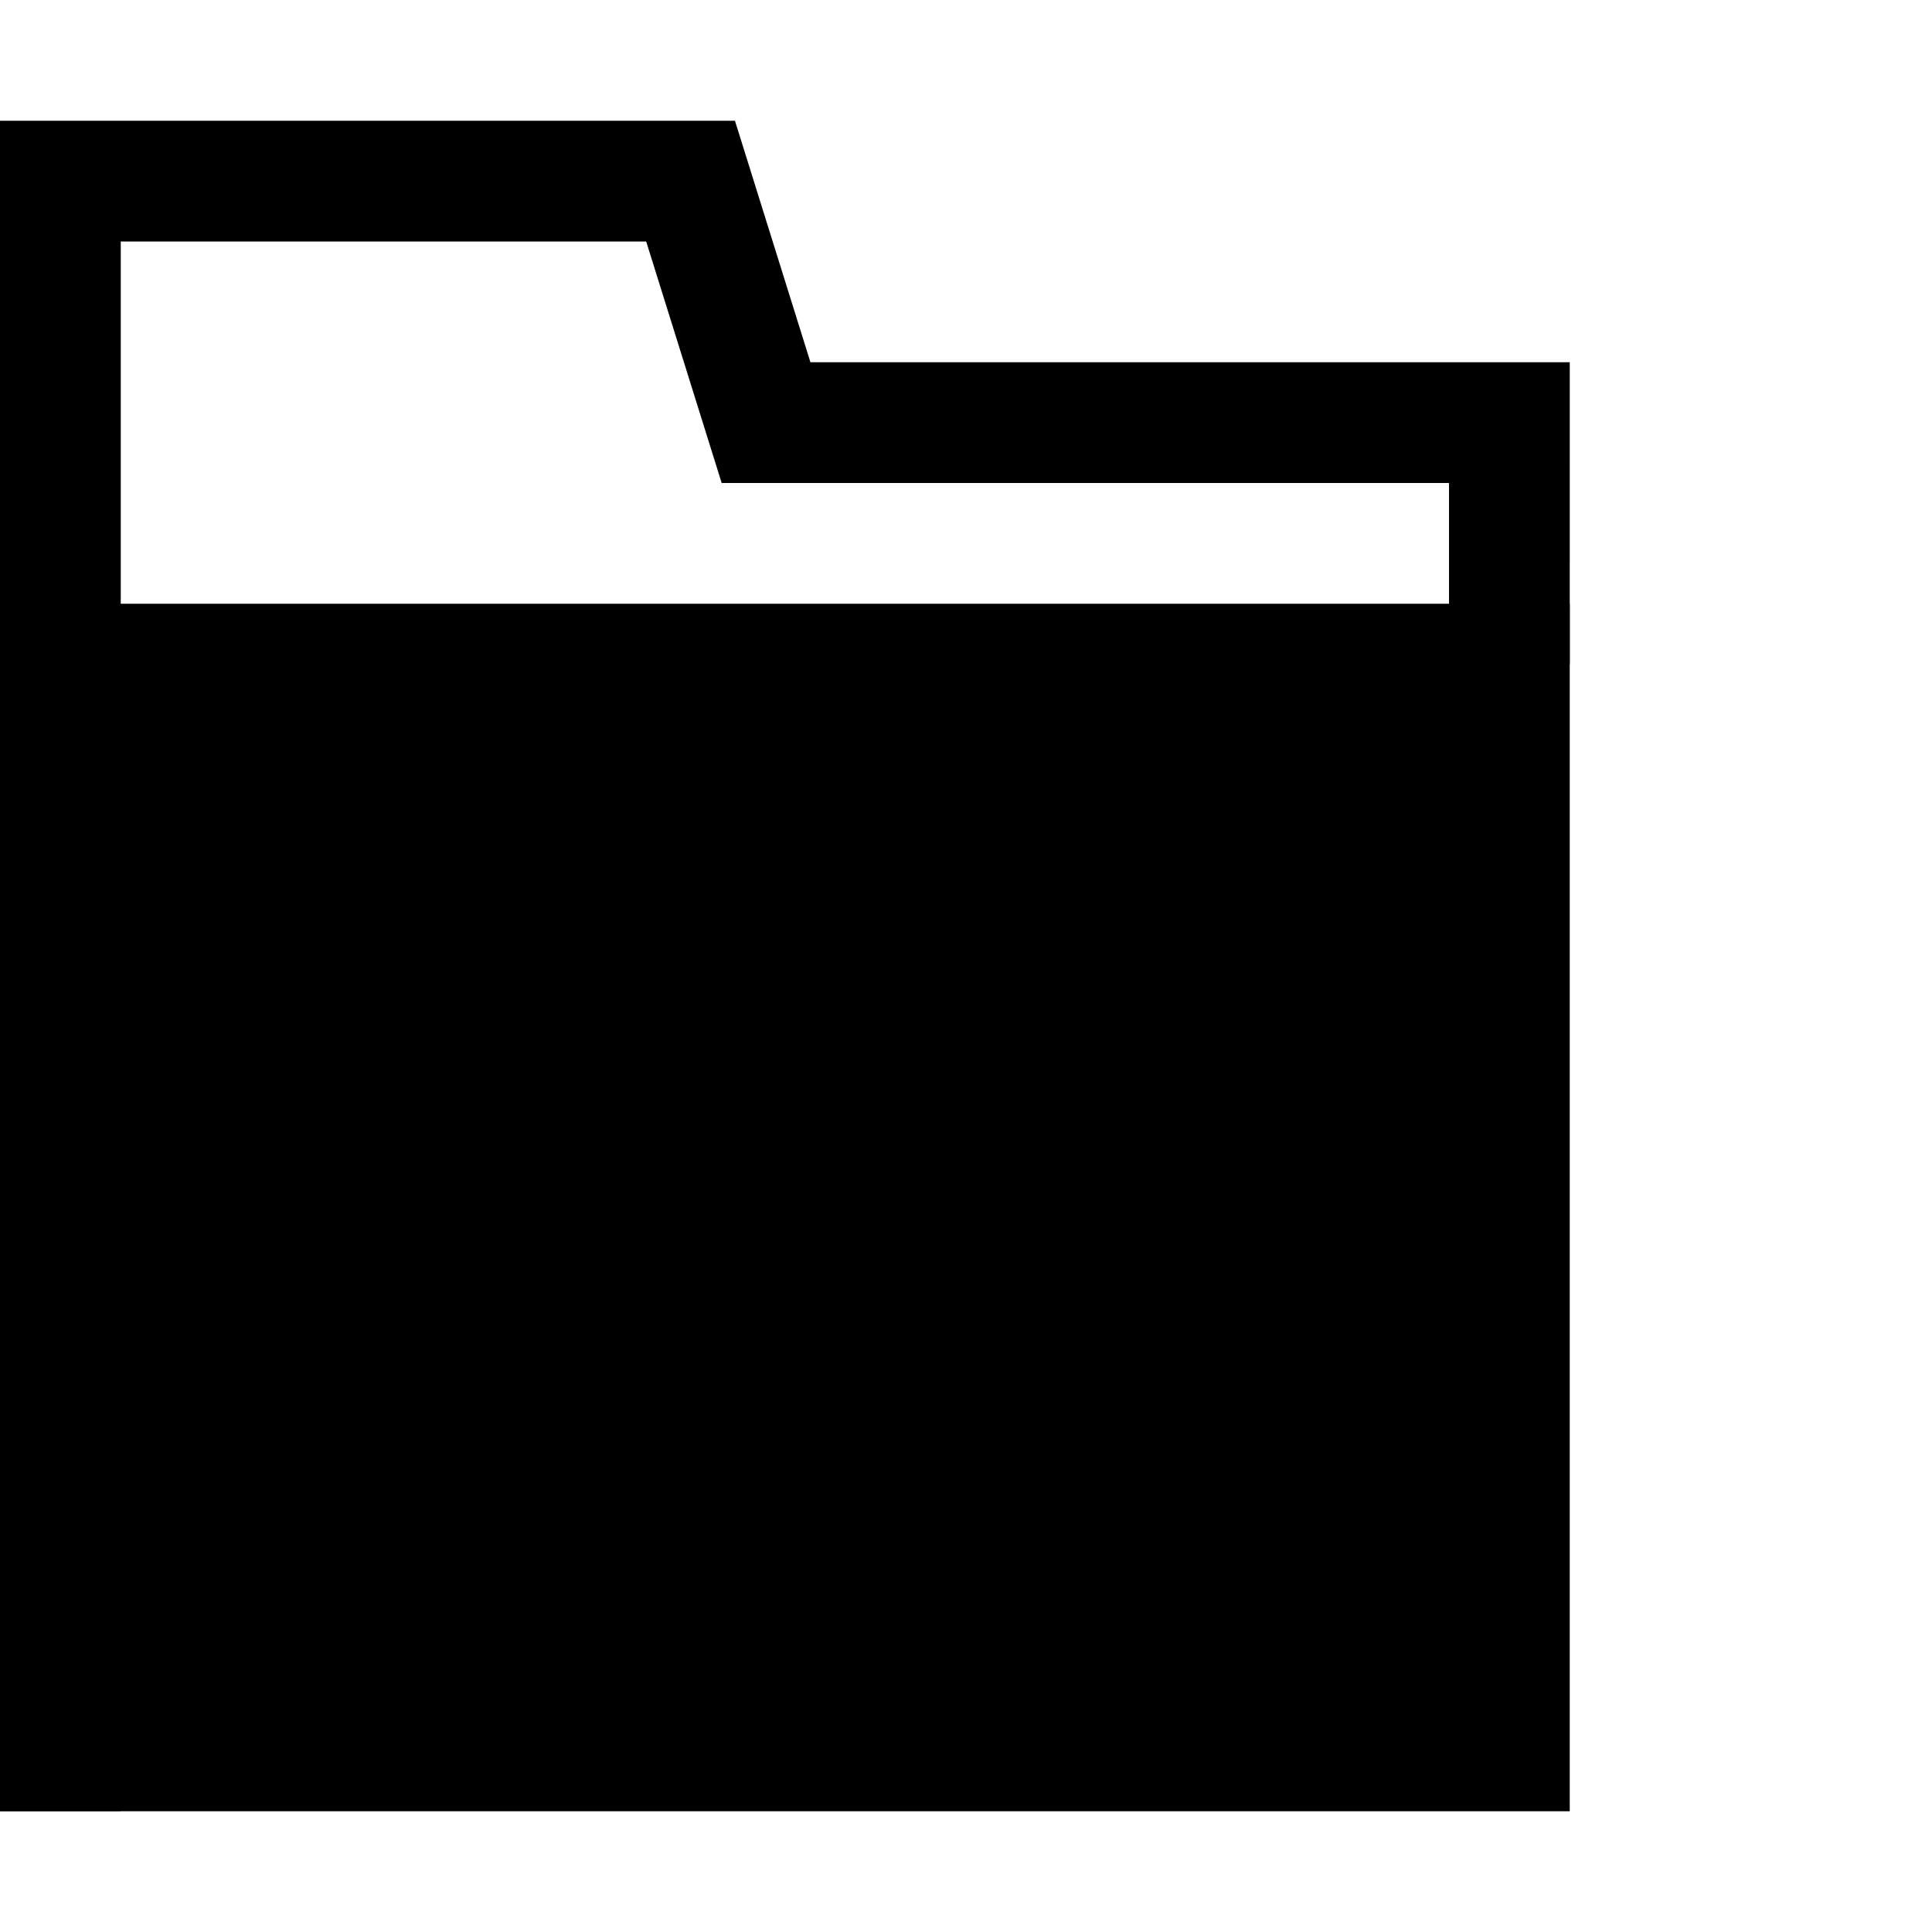
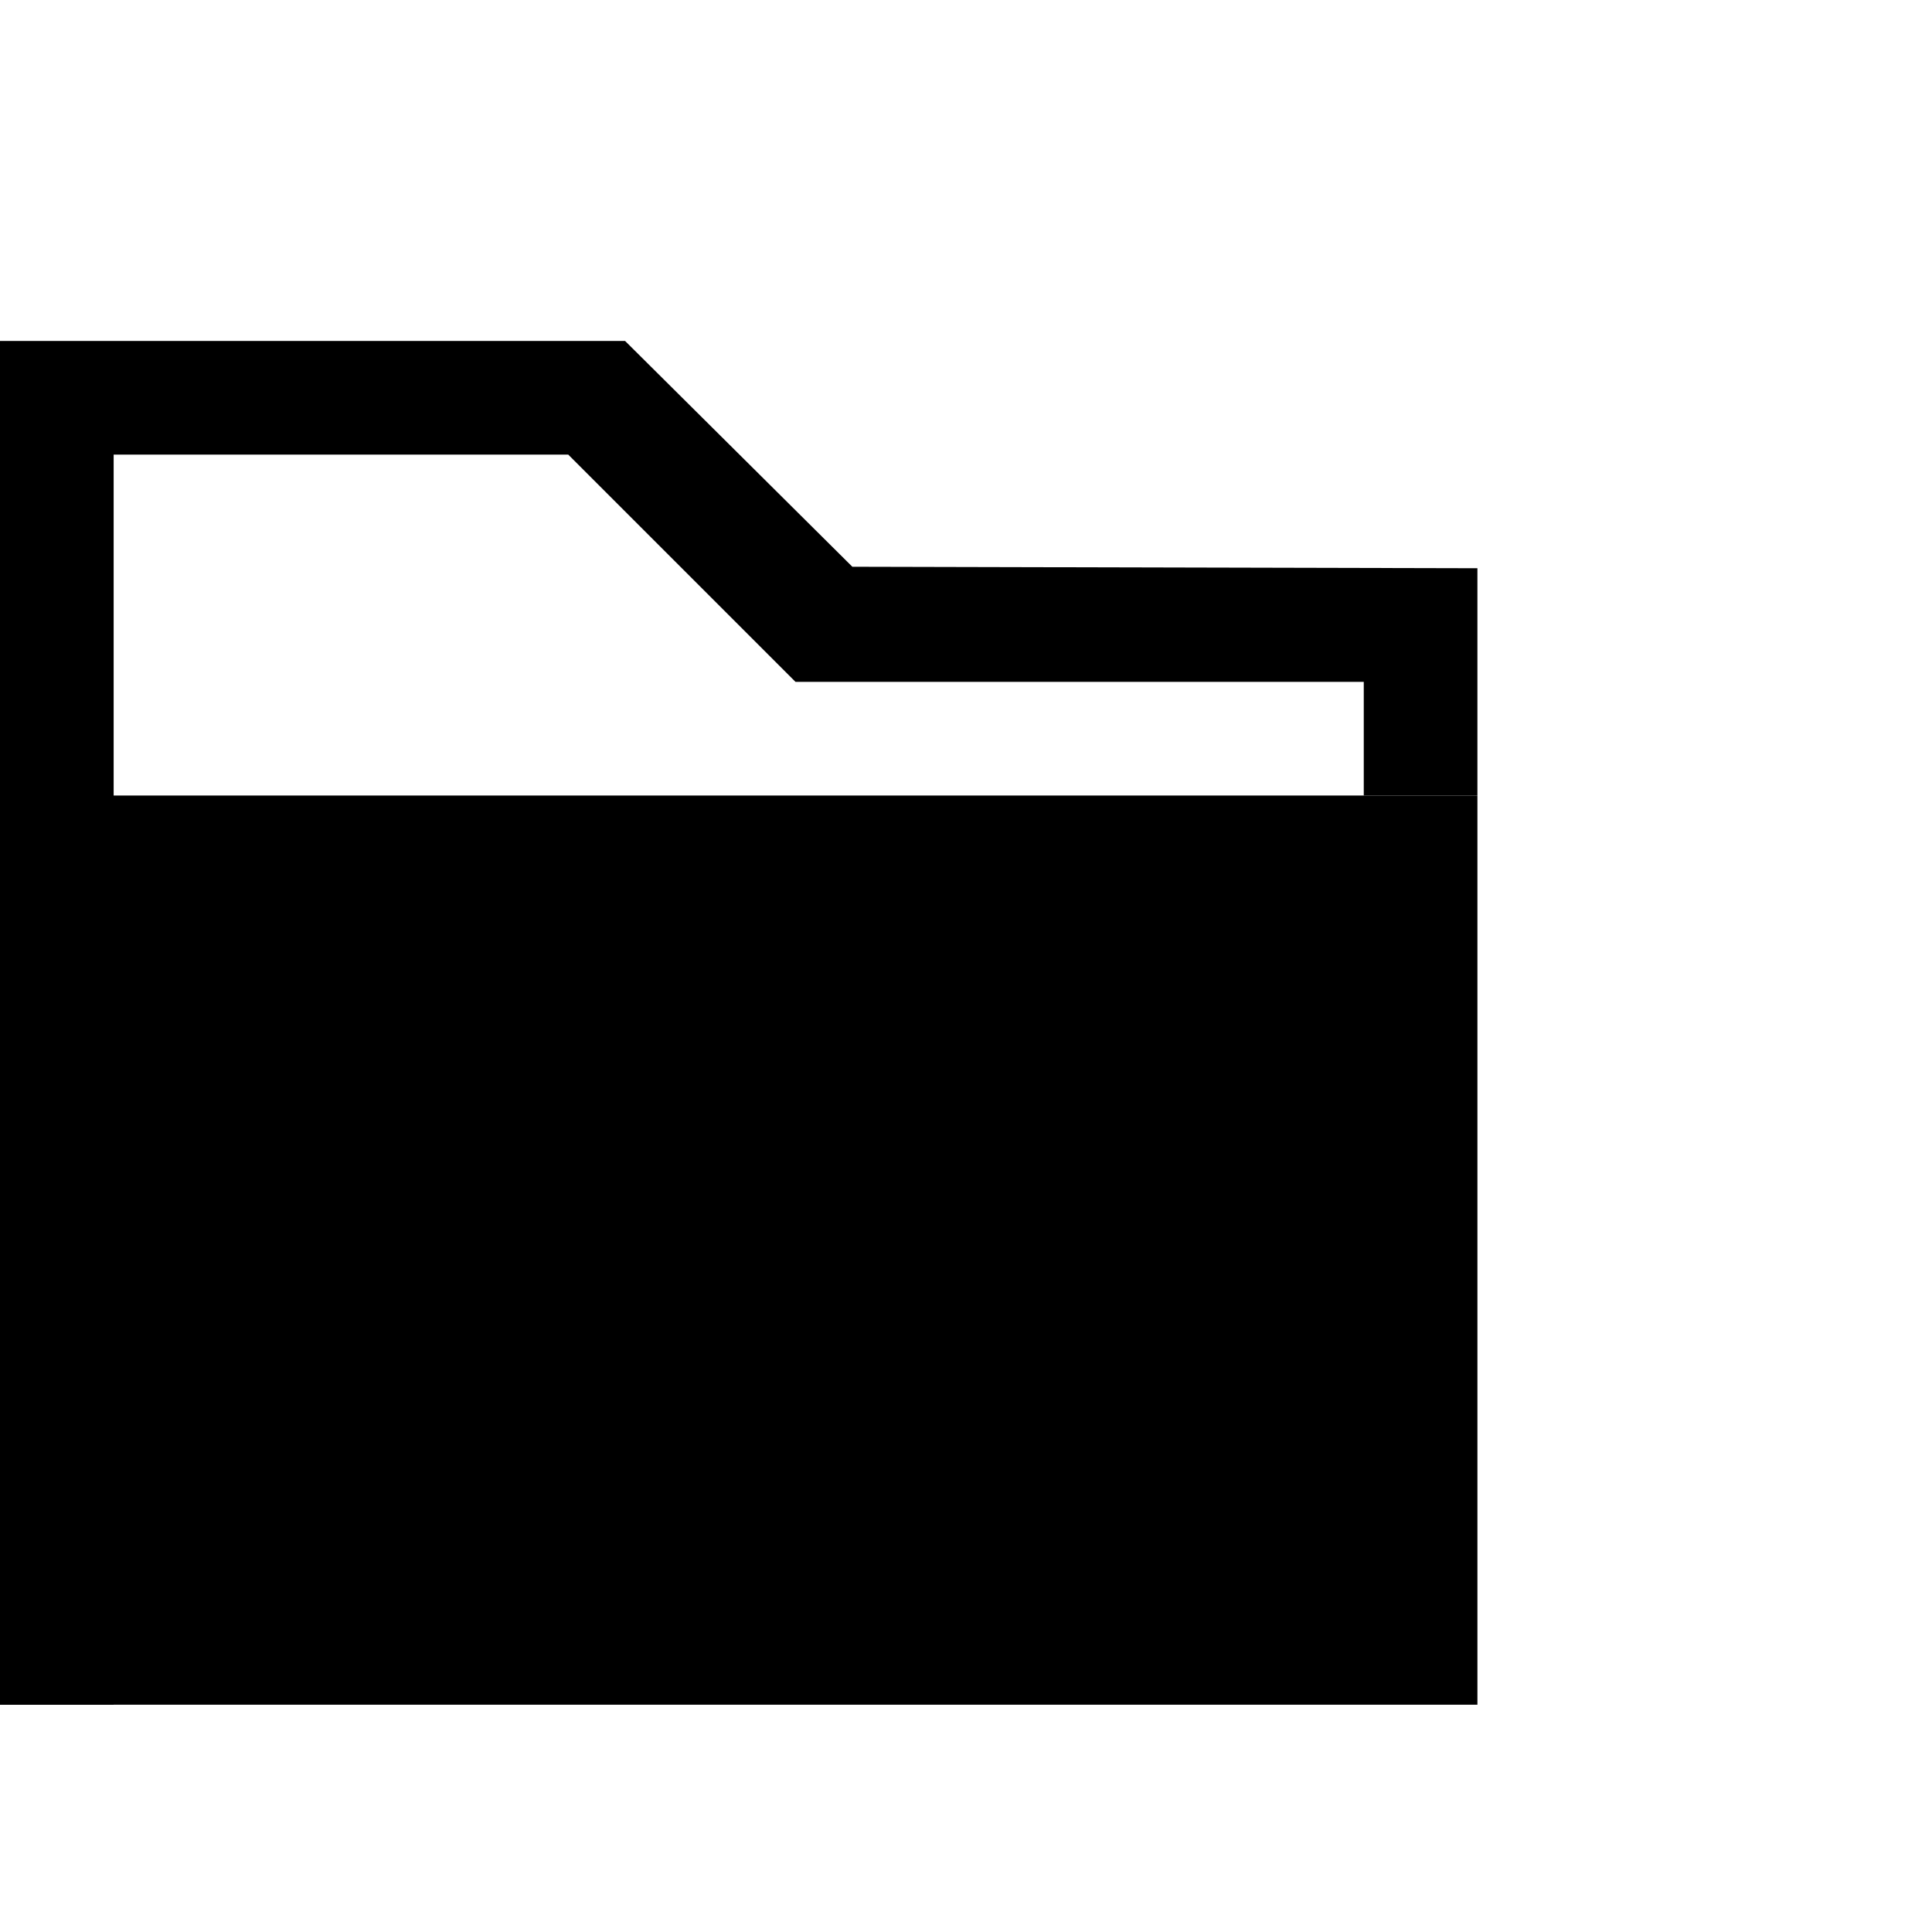
- <svg xmlns="http://www.w3.org/2000/svg" id="svg3347" version="1.1" width="16" height="16" viewBox="0 0 16 16">
+ <svg xmlns="http://www.w3.org/2000/svg" id="svg3347" version="1.1" width="17" height="17" viewBox="0 0 17 17">
  <defs id="defs3351" />
-   <path style="fill:#000000;fill-opacity:1;fill-rule:evenodd;stroke:none;stroke-width:1px;stroke-linecap:butt;stroke-linejoin:miter;stroke-opacity:1" d="M 0,5 0,15 13,15 13,5 Z" id="path4138" />
-   <path style="fill:none;fill-rule:evenodd;stroke:#000000;stroke-width:1px;stroke-linecap:butt;stroke-linejoin:miter;stroke-opacity:1" d="m 12.5,5.5 1.25e-4,-2 -6.156,0 L 5.719,1.5 0.5,1.5 0.5,15" id="path4149" />
+   <path style="fill:#000000;fill-opacity:1;fill-rule:evenodd;stroke:none;stroke-width:1px;stroke-linecap:butt;stroke-linejoin:miter;stroke-opacity:1" d="m 0,7 0,8 13,0 0,-8 z" id="path4138" />
+   <path style="fill:#000000;fill-opacity:1;fill-rule:evenodd;stroke:none;stroke-width:1px;stroke-linecap:butt;stroke-linejoin:miter;stroke-opacity:1" d="M 12,7 12,6 7,6 5,4 1,4 1,15 0,15 0,3 5.5,3 7.5,4.987 13,5 13,7 Z" id="path4149-6" />
</svg>
